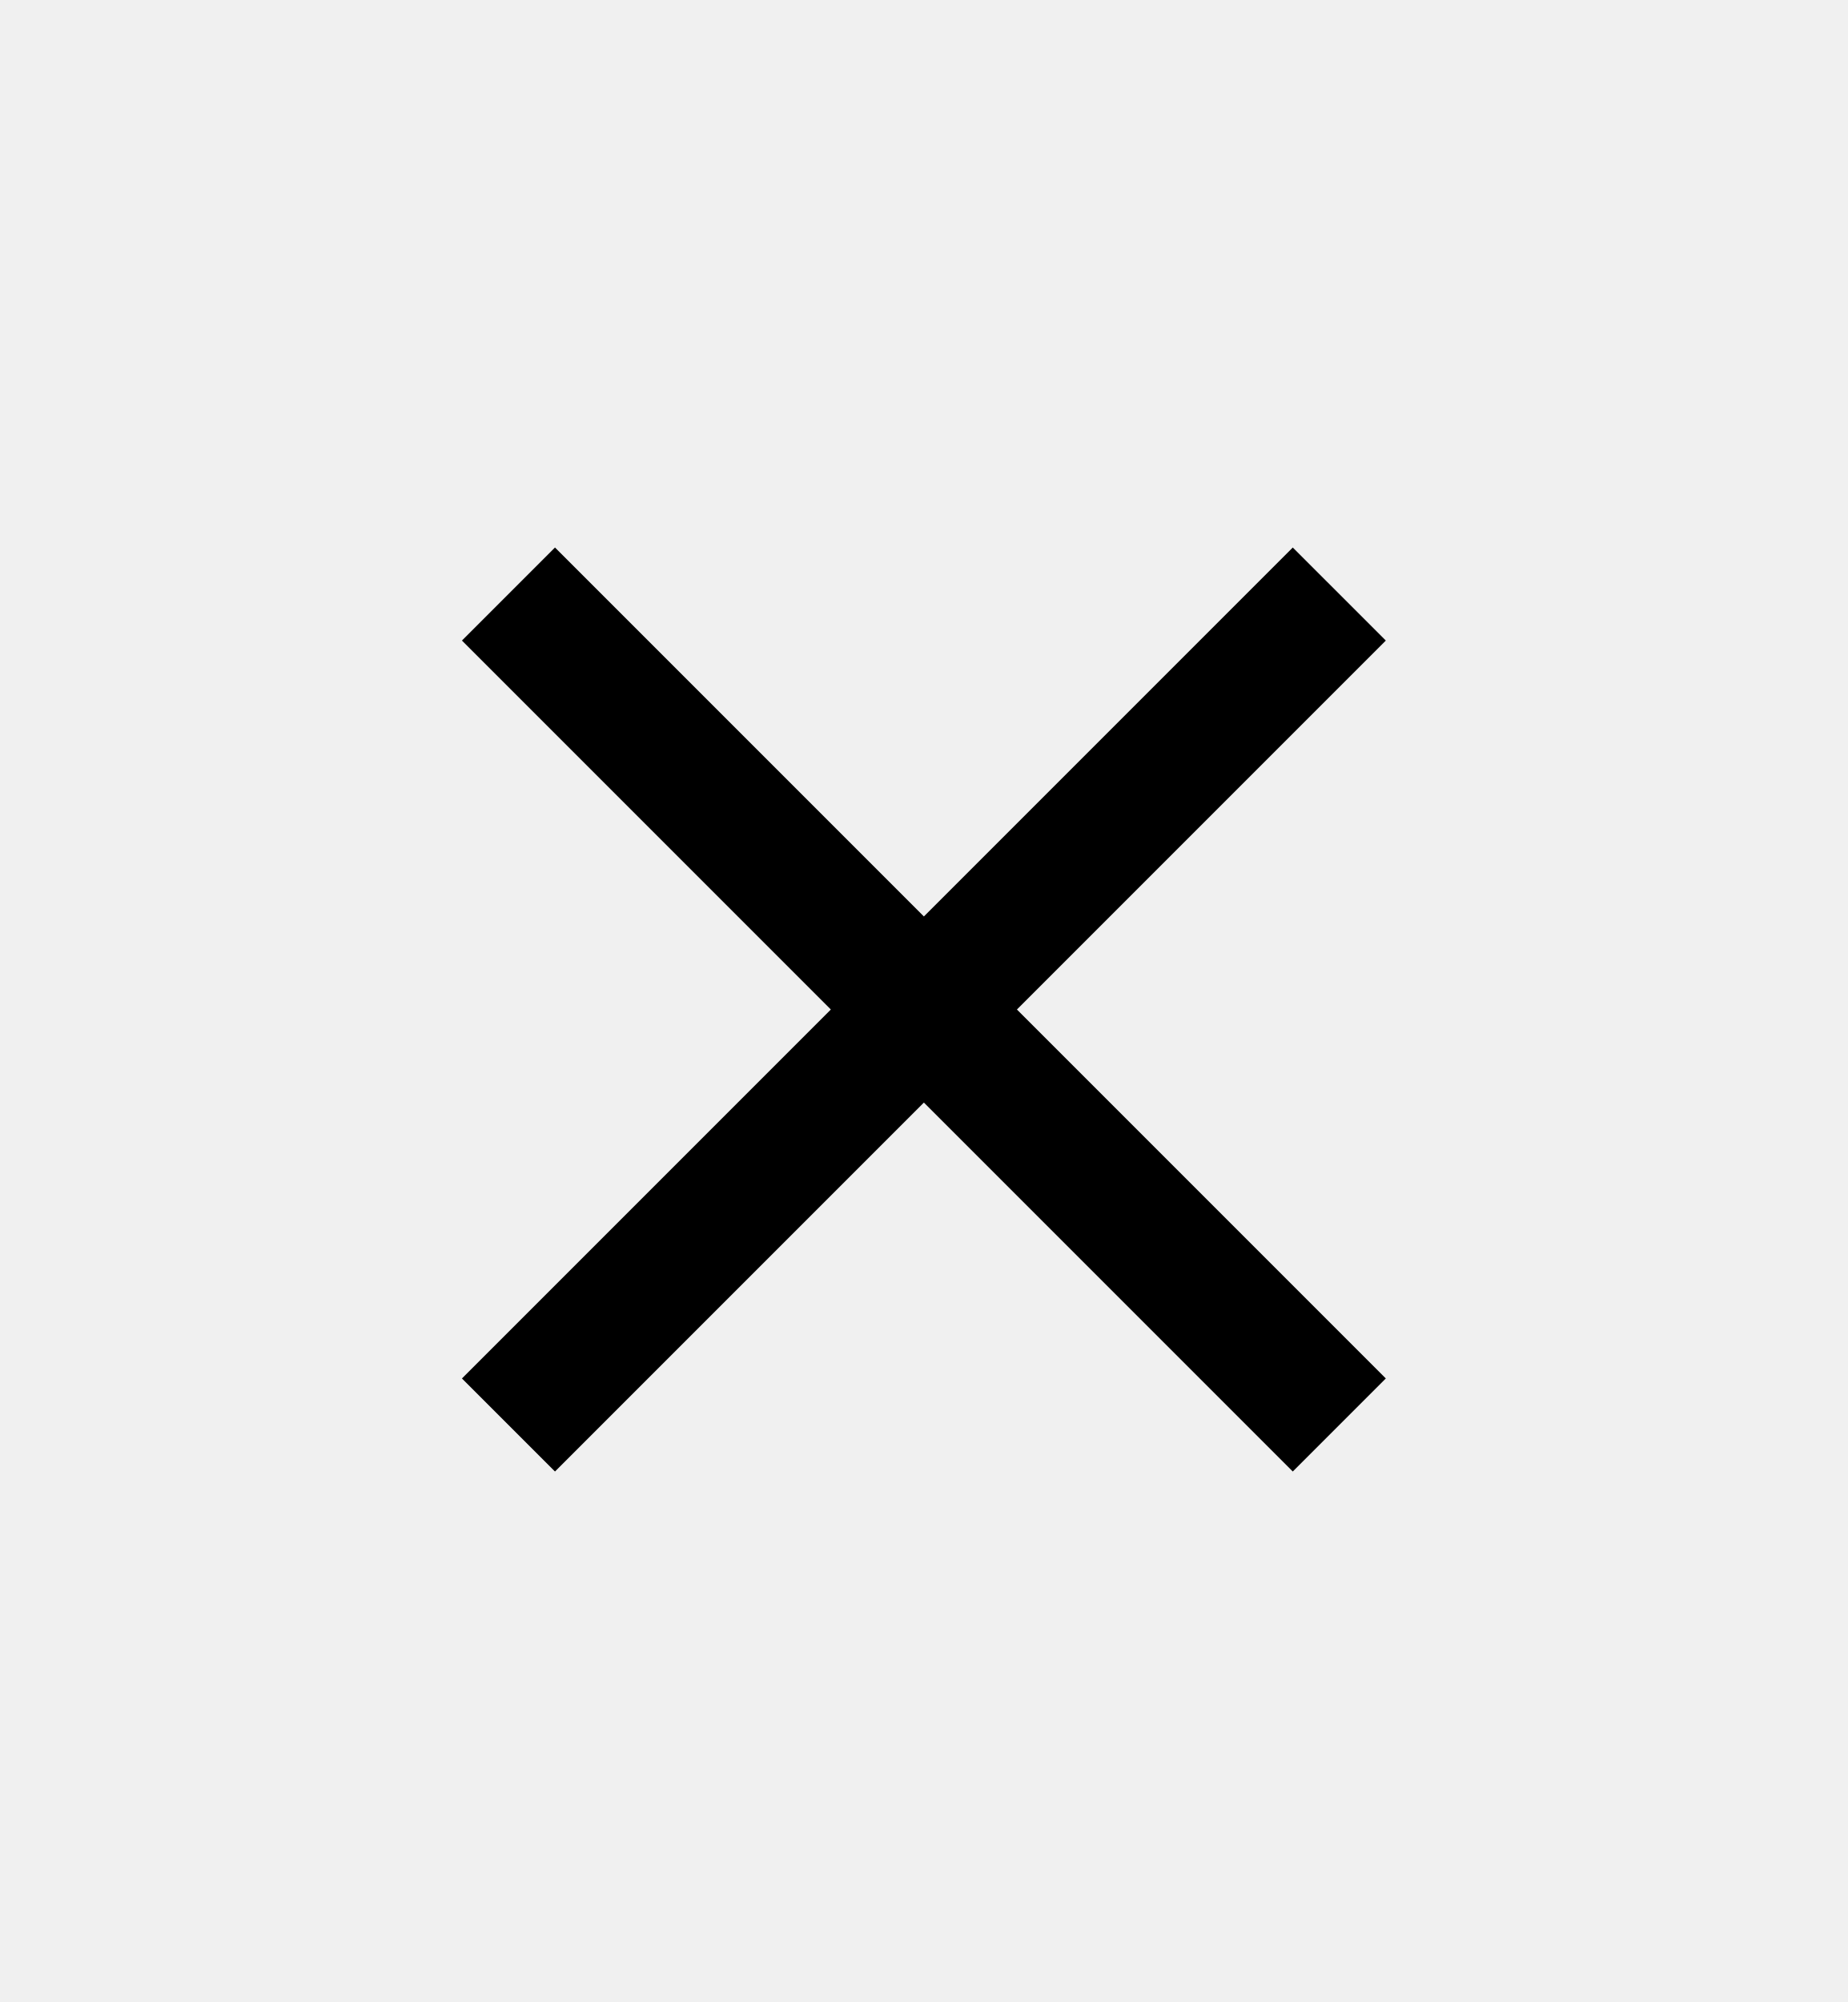
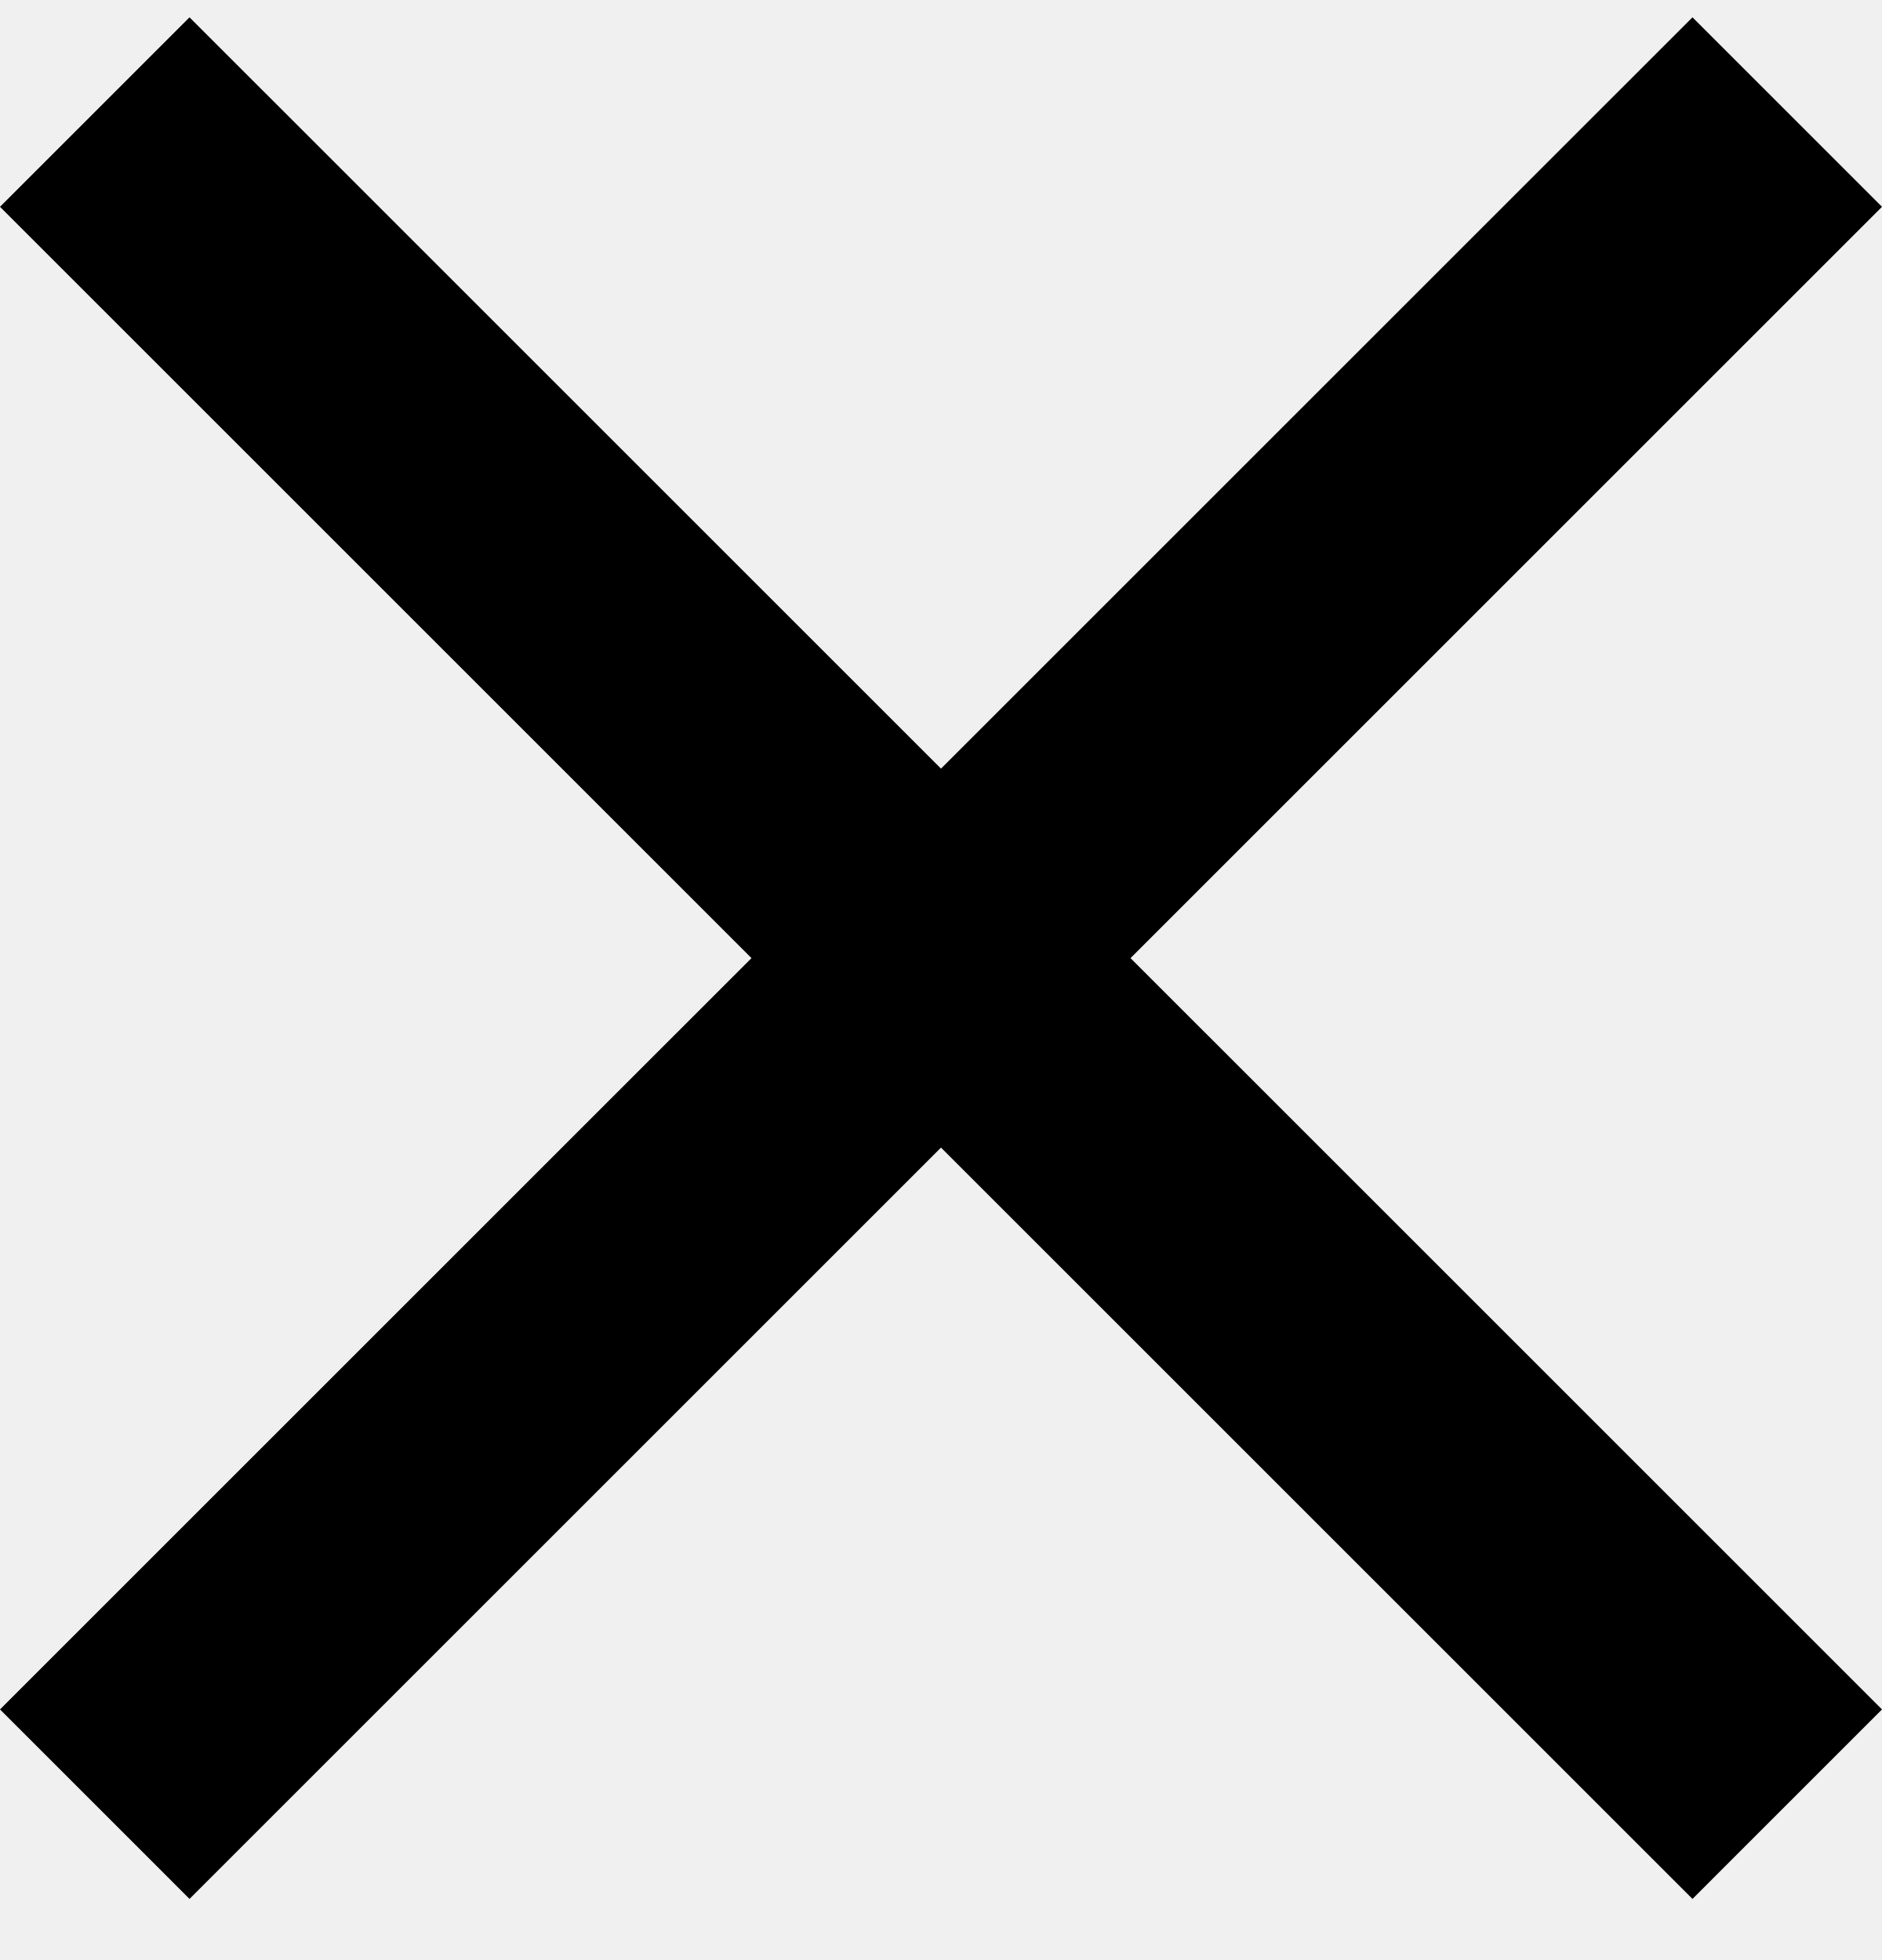
- <svg xmlns="http://www.w3.org/2000/svg" width="48" height="52" viewBox="0 0 48 52" fill="none">
-   <g clip-path="url(#clip0_11_148)">
-     <rect y="0.221" width="48" height="51.663" rx="24" fill="#F0F0F0" />
-     <path d="M36 16.638L33.583 14.221L24 23.804L14.417 14.221L12 16.638L21.583 26.221L12 35.804L14.417 38.221L24 28.638L33.583 38.221L36 35.804L26.417 26.221L36 16.638Z" fill="black" />
-   </g>
-   <defs>
-     <clipPath id="clip0_11_148">
-       <rect y="0.221" width="48" height="51.663" rx="24" fill="white" />
-     </clipPath>
-   </defs>
+ <svg xmlns="http://www.w3.org/2000/svg" width="24" height="25" viewBox="0 0 24 25" fill="none">
+   <path d="M24 2.638L21.583 0.221L12 9.804L2.417 0.221L0 2.638L9.583 12.221L0 21.804L2.417 24.221L12 14.638L21.583 24.221L24 21.804L14.417 12.221L24 2.638Z" fill="black" />
</svg>
